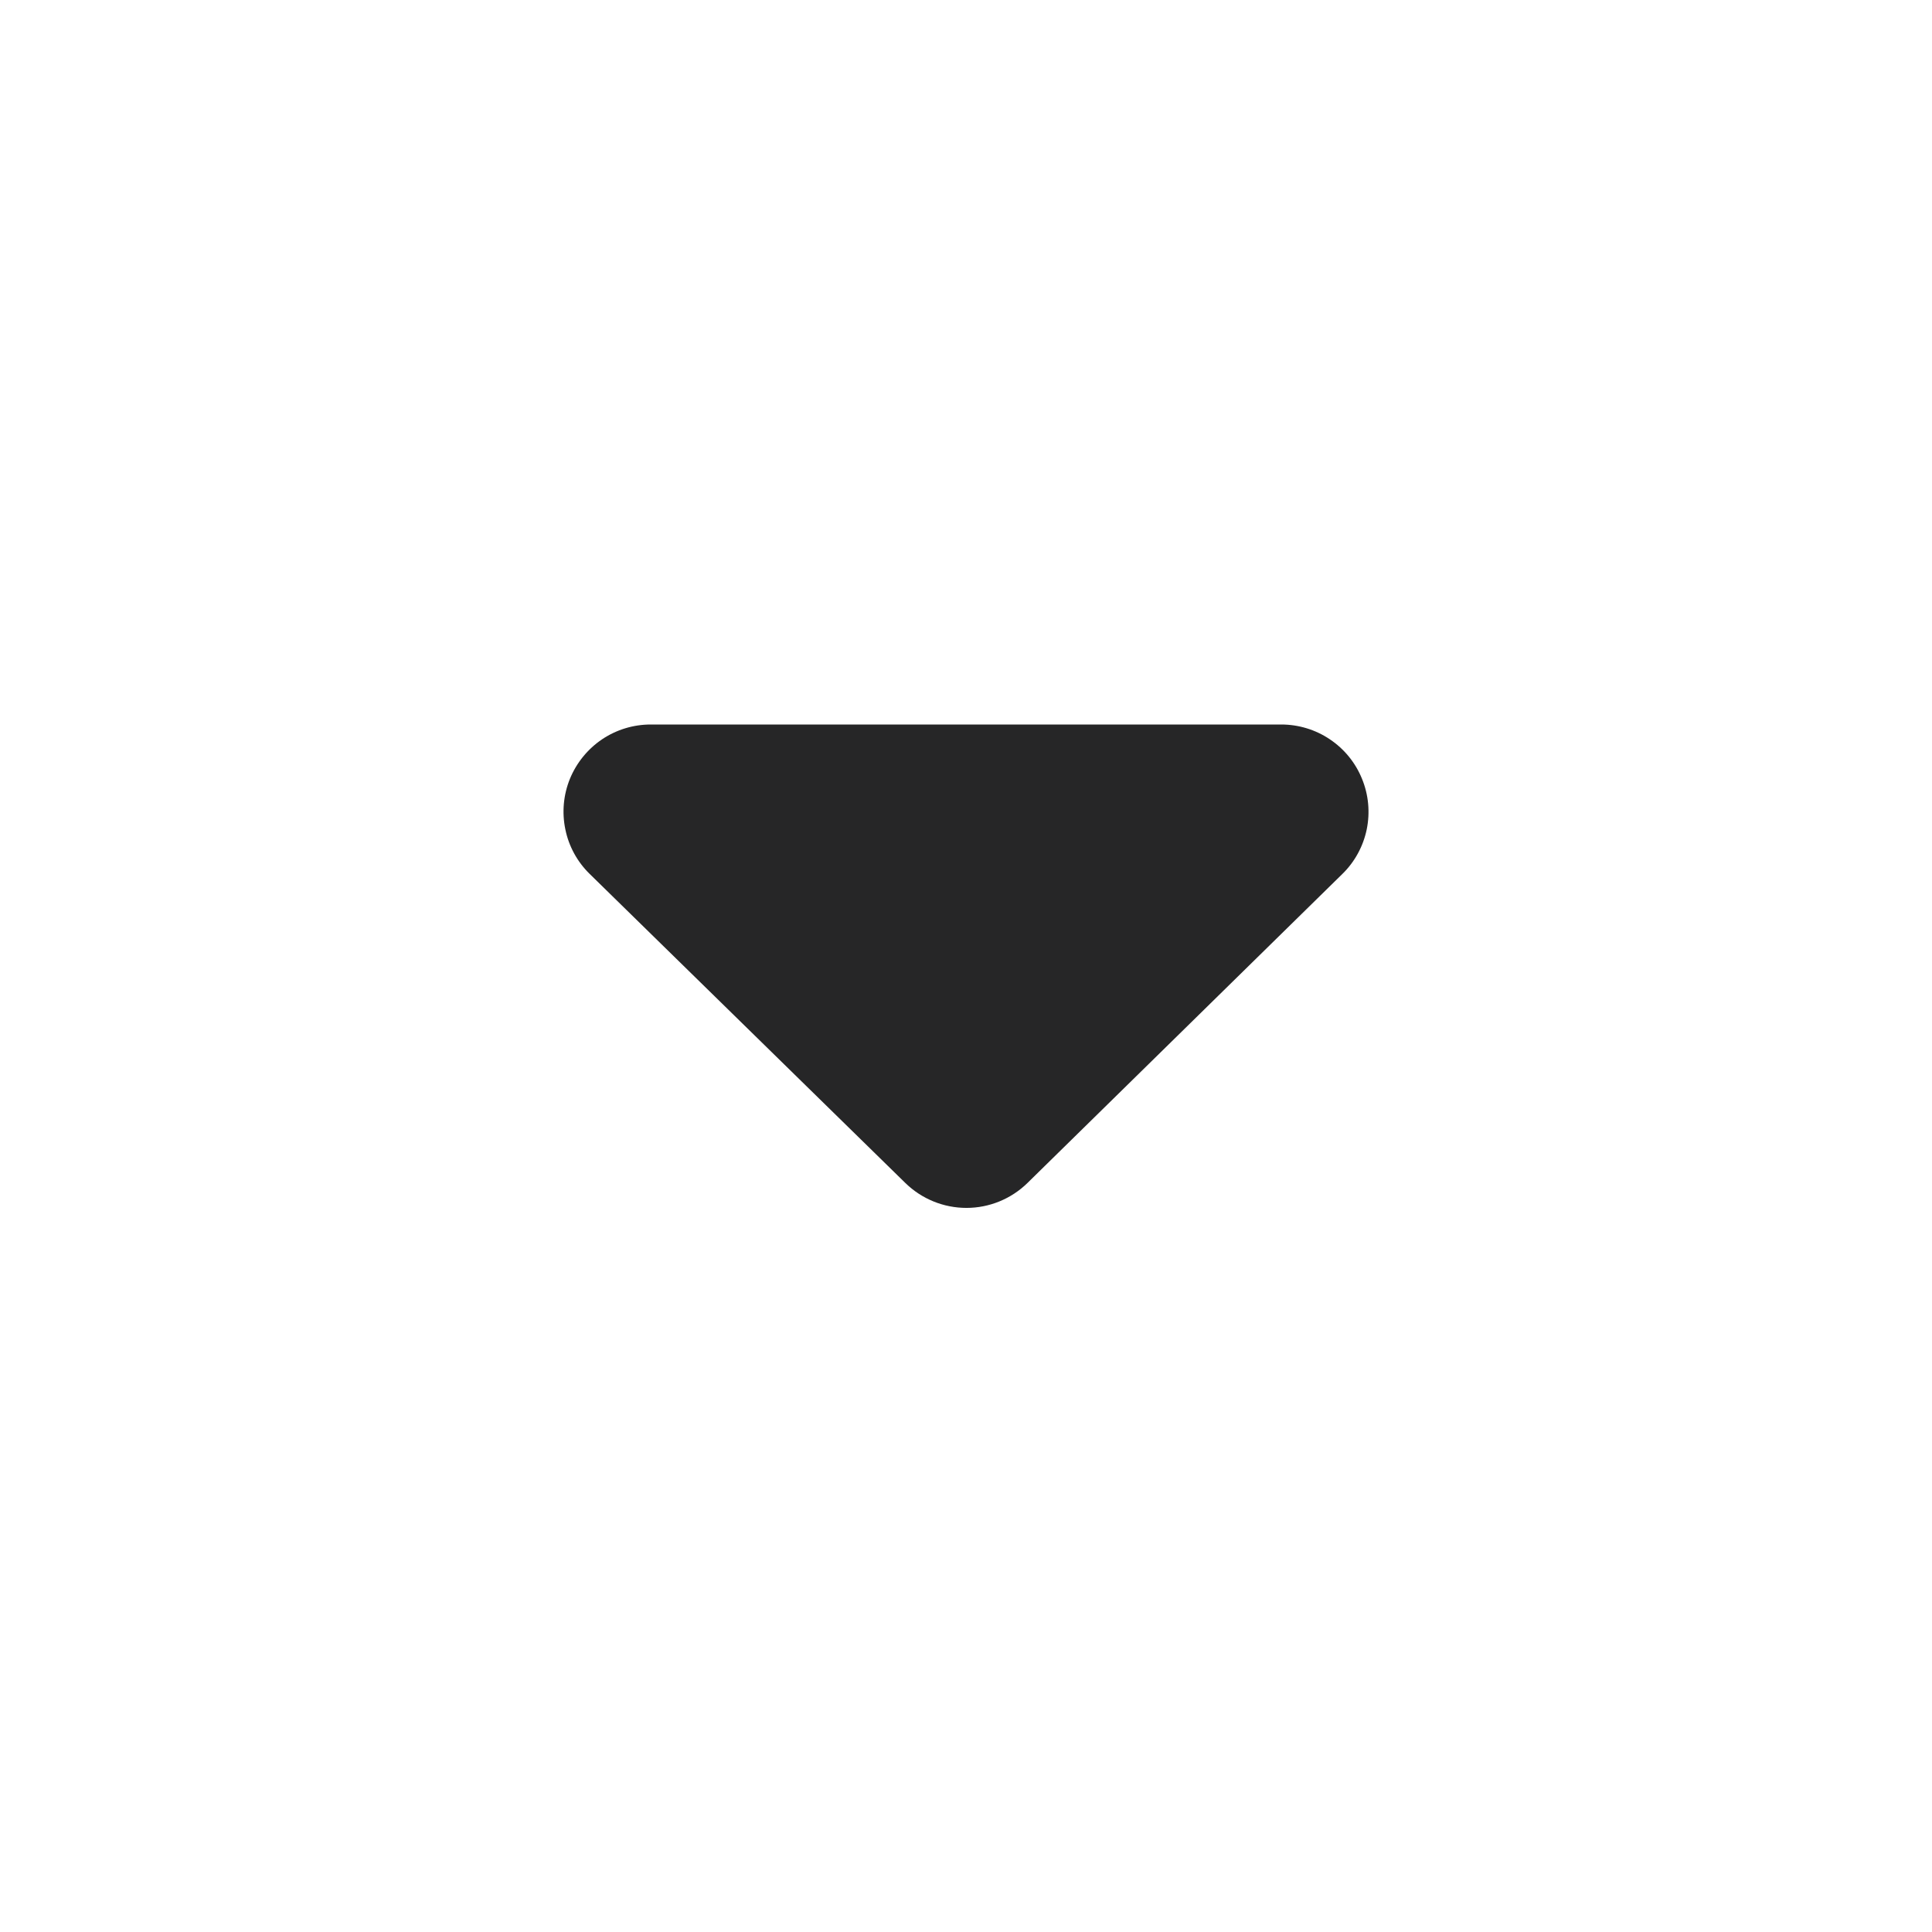
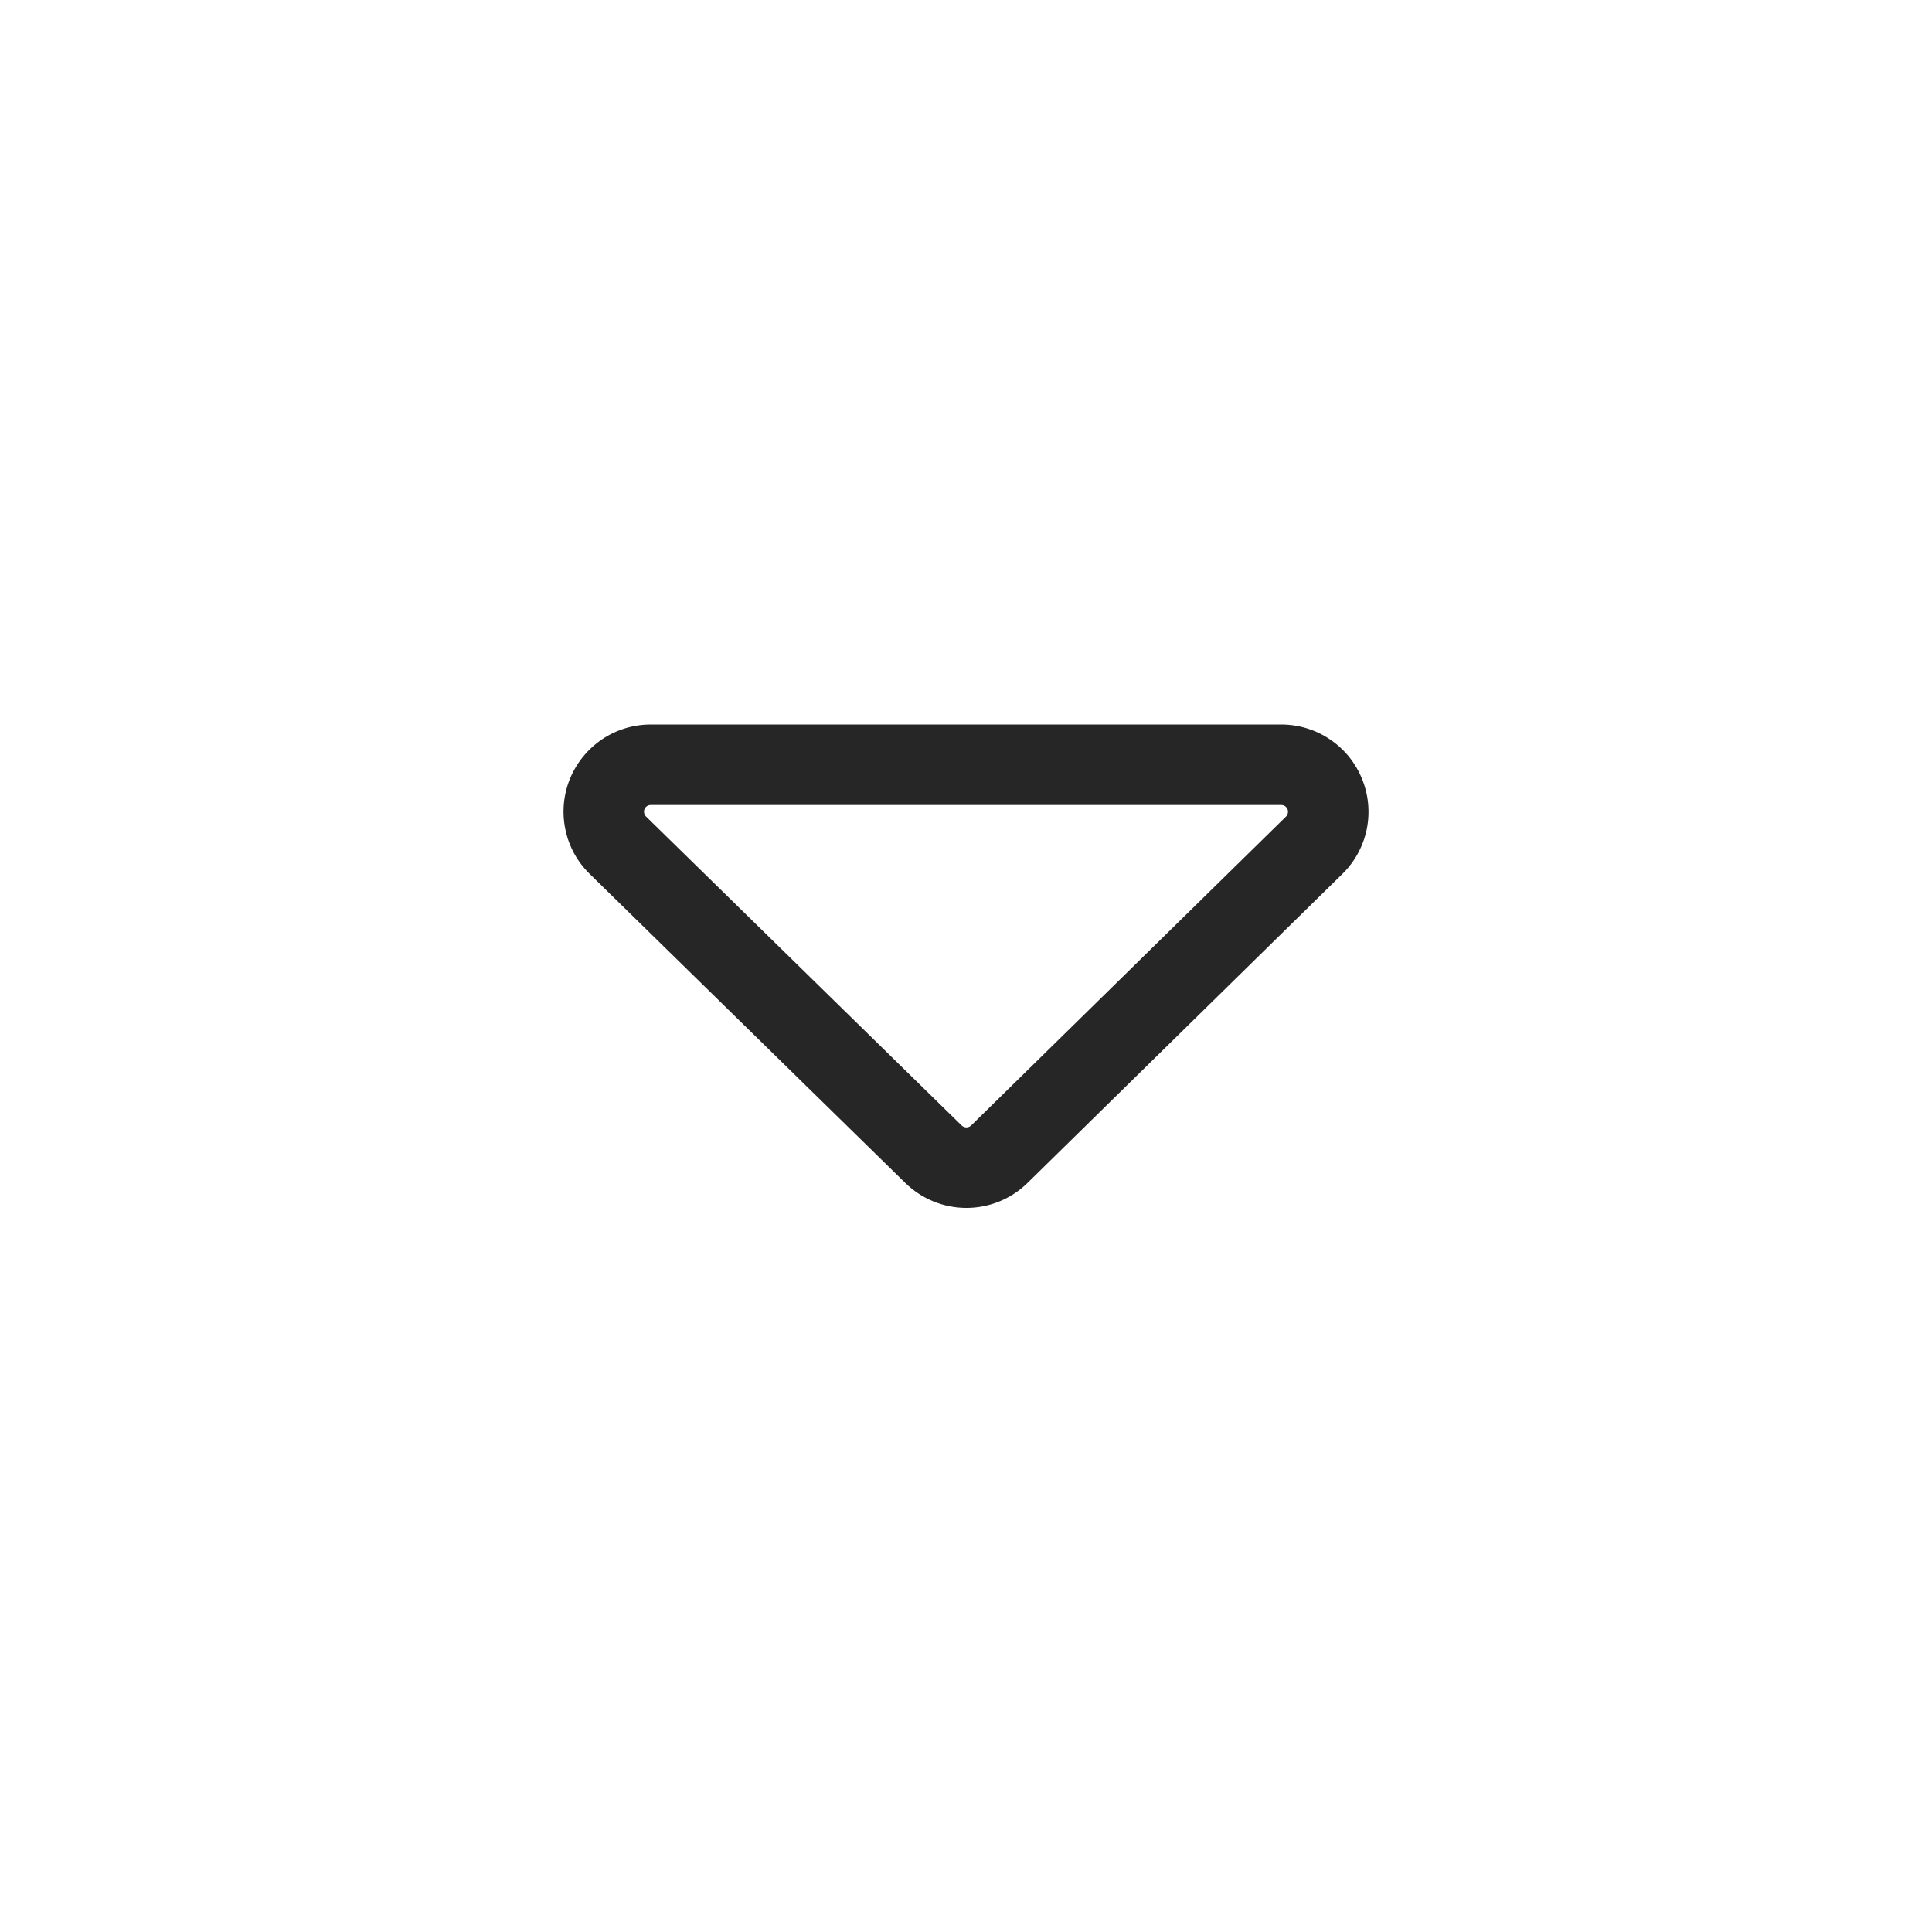
<svg xmlns="http://www.w3.org/2000/svg" width="24" height="24" viewBox="0 0 24 24" fill="none">
-   <path d="M15.916 9H8.084C7.868 9 7.658 9.064 7.479 9.184C7.301 9.304 7.162 9.475 7.08 9.674C6.999 9.873 6.979 10.092 7.023 10.303C7.066 10.514 7.172 10.707 7.326 10.857L11.247 14.696C11.45 14.894 11.722 15.005 12.006 15.005C12.29 15.005 12.562 14.893 12.764 14.695L16.675 10.857C16.829 10.707 16.934 10.514 16.978 10.303C17.021 10.092 17.001 9.873 16.919 9.674C16.838 9.474 16.699 9.304 16.52 9.184C16.342 9.064 16.131 9 15.916 9Z" fill="#262627" />
+   <path fill-rule="evenodd" clip-rule="evenodd" d="M15.916 10H8.084C8.067 10 8.051 10.005 8.037 10.014C8.023 10.023 8.012 10.036 8.006 10.052C8 10.067 7.998 10.084 8.002 10.1C8.005 10.116 8.013 10.131 8.025 10.143L11.946 13.981C11.946 13.981 11.946 13.981 11.946 13.981C11.962 13.996 11.983 14.005 12.005 14.005C12.027 14.005 12.048 13.996 12.064 13.981L15.975 10.144C15.987 10.132 15.995 10.117 15.998 10.101C16.002 10.084 16 10.068 15.994 10.052C15.988 10.037 15.977 10.024 15.963 10.014C15.949 10.005 15.933 10 15.916 10ZM12.764 14.695C12.562 14.893 12.29 15.005 12.006 15.005C11.722 15.005 11.45 14.894 11.247 14.696L7.326 10.857C7.172 10.707 7.066 10.514 7.023 10.303C6.979 10.092 6.999 9.873 7.08 9.674C7.162 9.475 7.301 9.304 7.479 9.184C7.658 9.064 7.868 9 8.084 9H15.916C16.131 9 16.342 9.064 16.52 9.184C16.699 9.304 16.838 9.474 16.919 9.674C17.001 9.873 17.021 10.092 16.978 10.303C16.934 10.514 16.829 10.707 16.675 10.857L12.764 14.695Z" fill="#262627" />
</svg>
